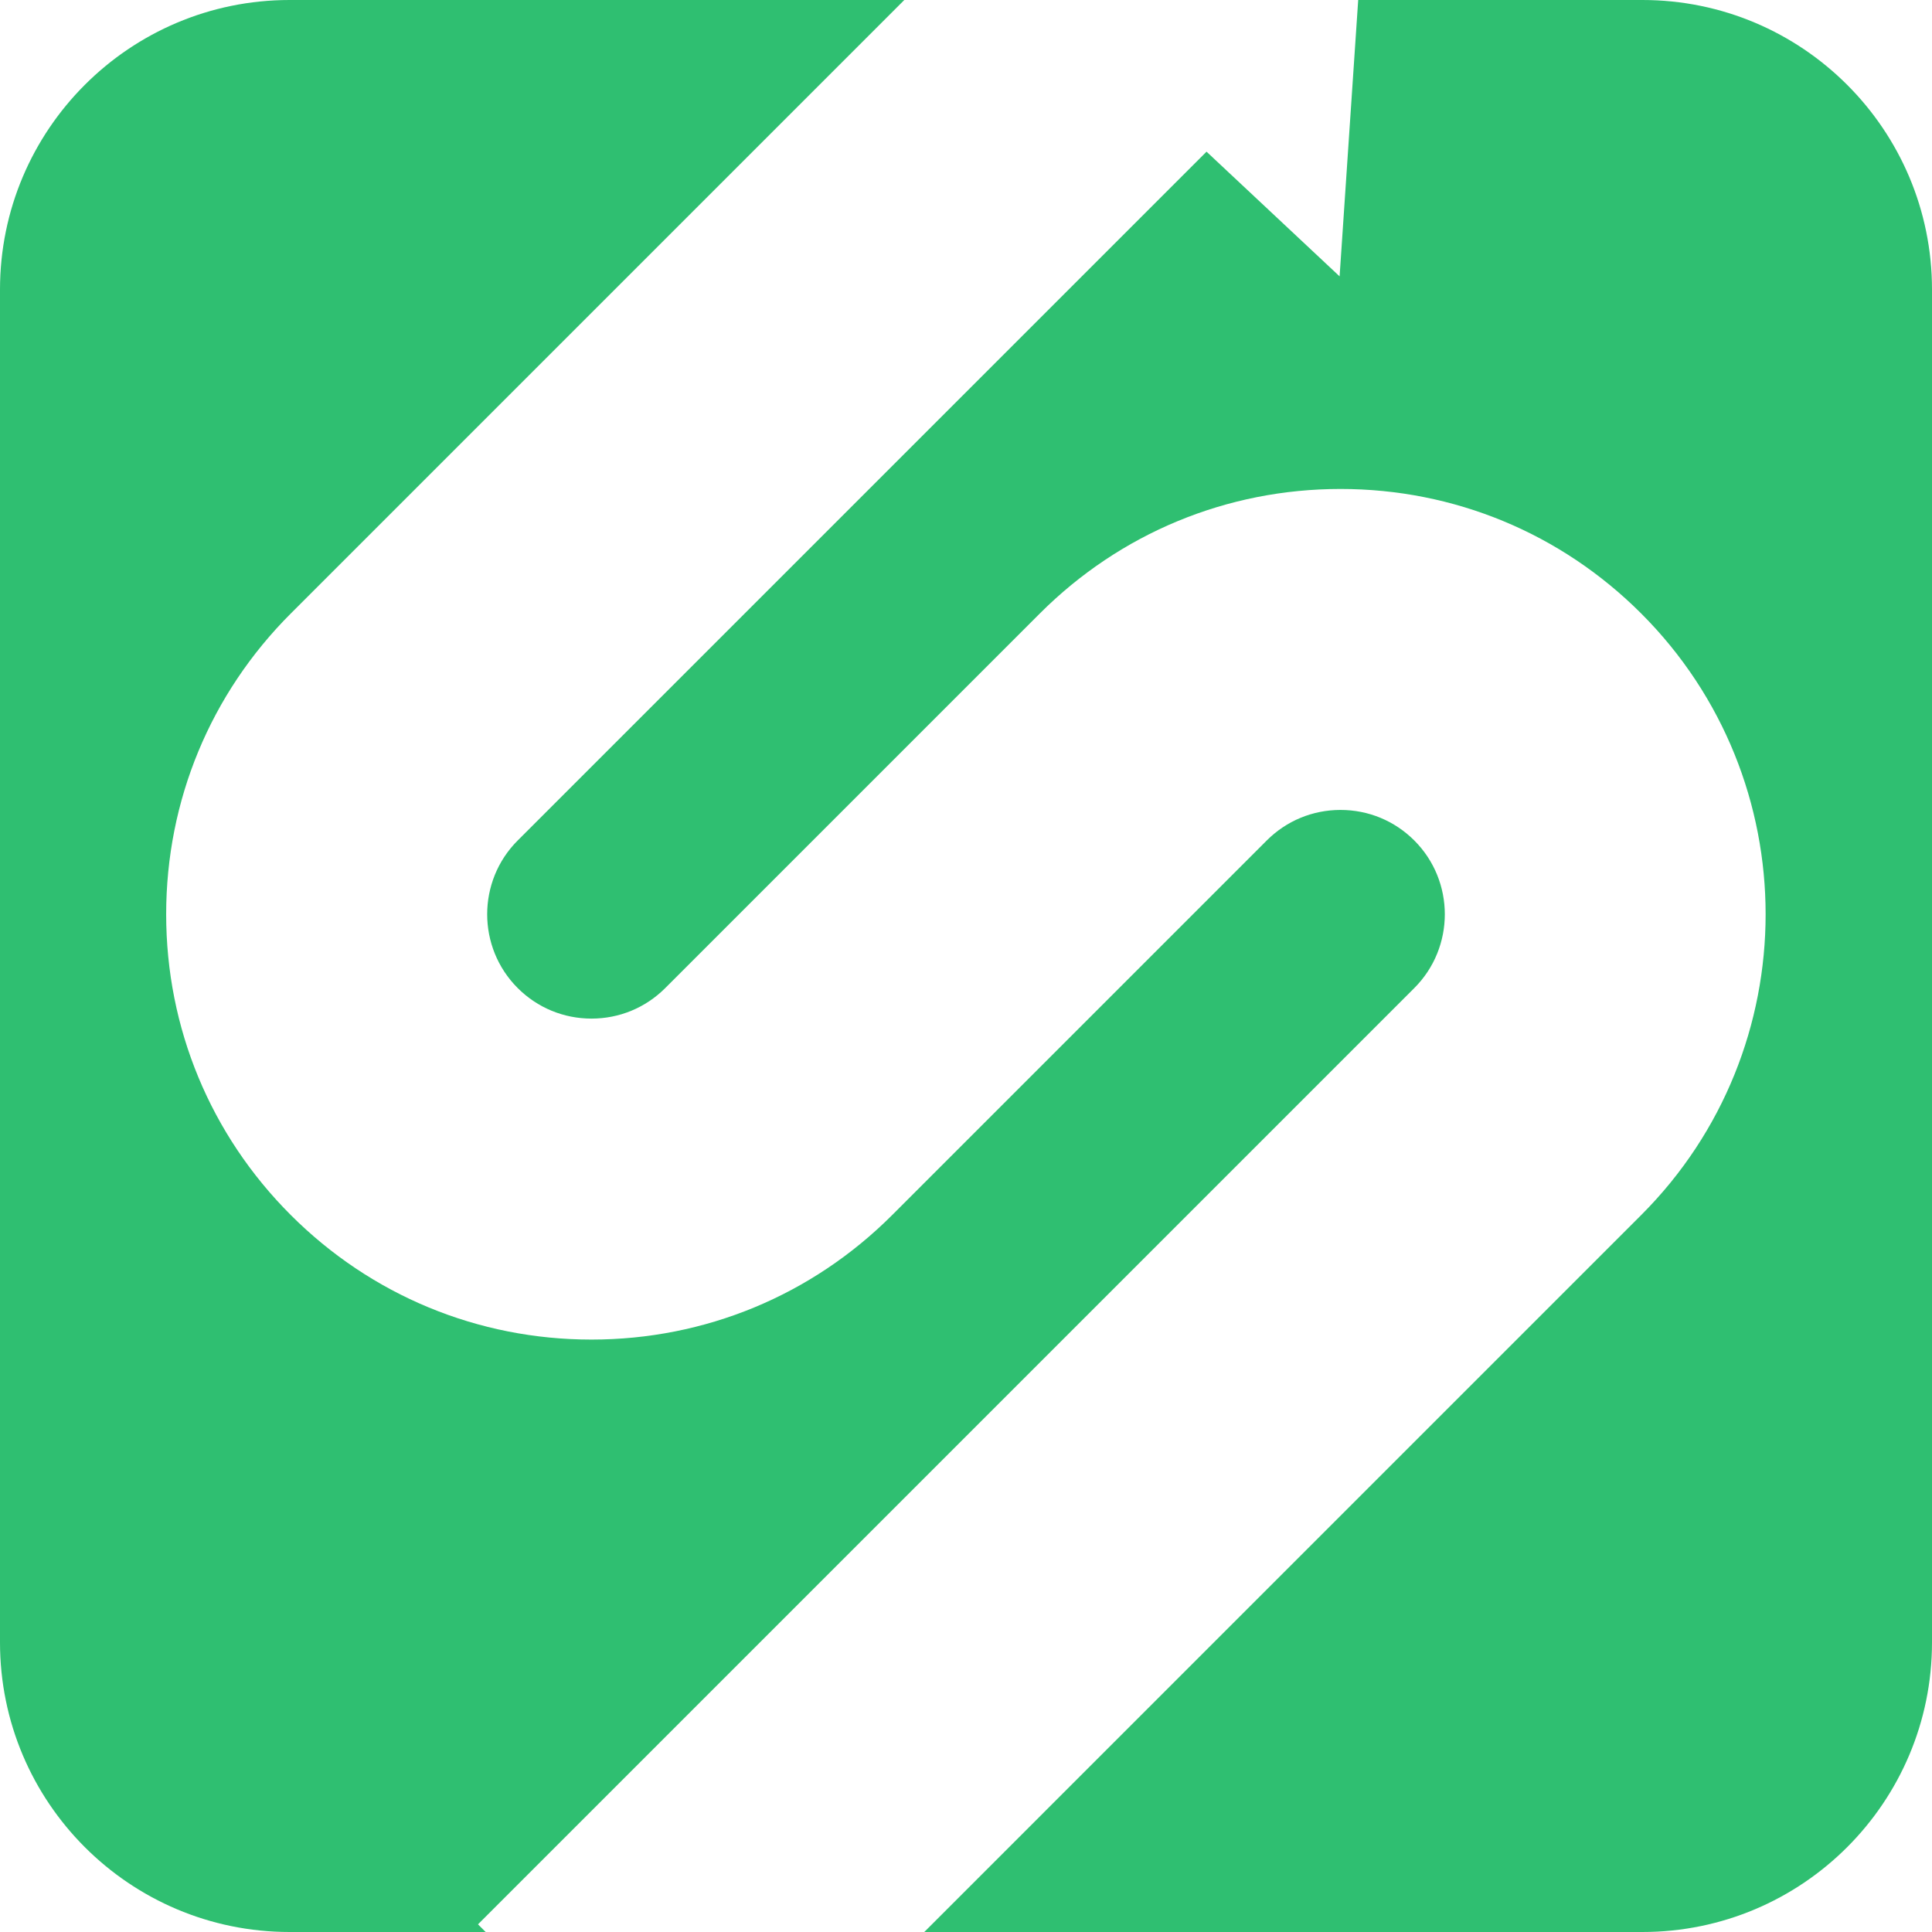
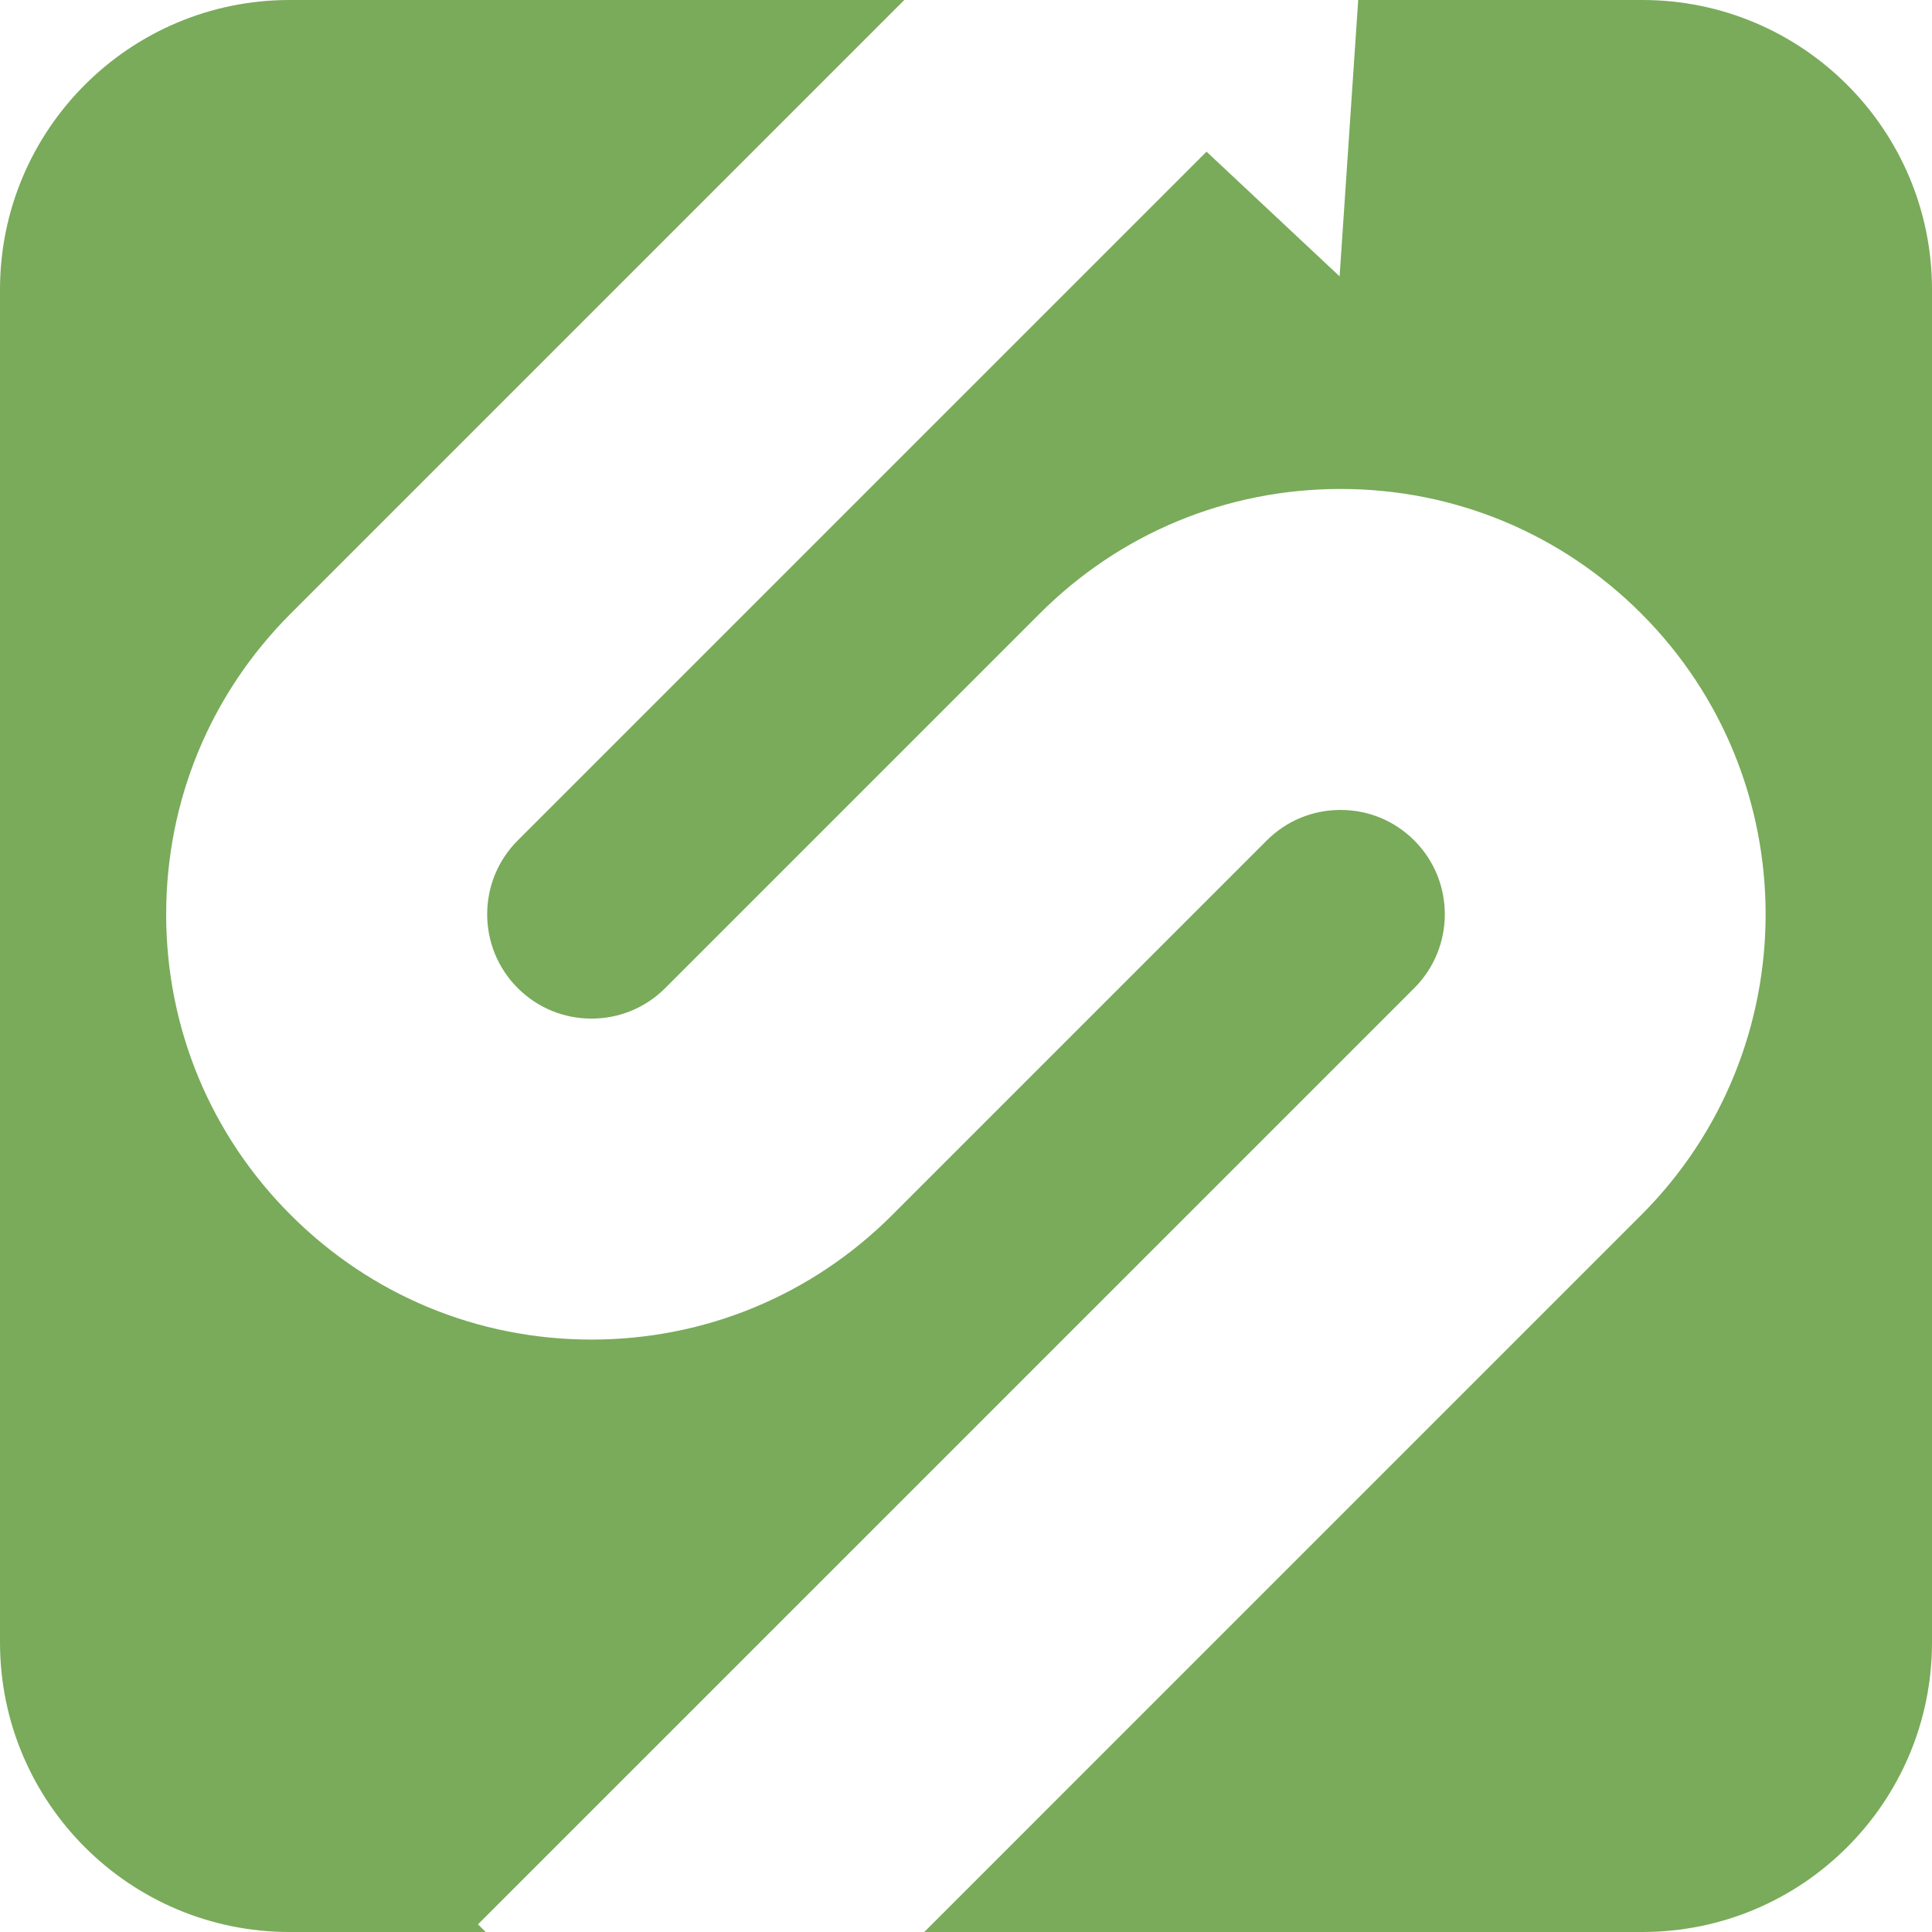
<svg xmlns="http://www.w3.org/2000/svg" viewBox="0 0 682.5 682.5" width="682.5" height="682.5">
-   <g fill="#2FBF71">
+   <g fill="#79AB5A">
    <path d="M499.62,349.04c14.37-14.37,14.37-37.76,0-52.13-6.96-6.96-16.22-10.79-26.07-10.79s-19.1,3.83-26.06,10.79l-132.3,132.3c-28.38,28.38-66.11,44.01-106.24,44.01s-77.86-15.63-106.24-44.01c-28.38-28.37-44.01-66.1-44.01-106.23s15.63-77.87,44.01-106.24L319.45,0H102.32C45.81,0,0,45.81,0,102.31v477.87c0,56.51,45.81,102.32,102.32,102.32h69.25l-2.71-2.71,330.76-330.75Z" />
    <path d="M580.18,0h-100.38l-6.57,97.63-47.01-44.05-243.34,243.33c-14.37,14.37-14.37,37.76,0,52.13,6.97,6.96,16.22,10.79,26.07,10.79s19.1-3.83,26.06-10.79l132.3-132.3c28.38-28.38,66.11-44.01,106.24-44.01s77.86,15.63,106.24,44.01c58.58,58.58,58.58,153.89,0,212.47l-253.28,253.29h253.67c56.51,0,102.32-45.81,102.32-102.32V102.31c0-56.5-45.81-102.31-102.32-102.31Z" />
  </g>
</svg>
